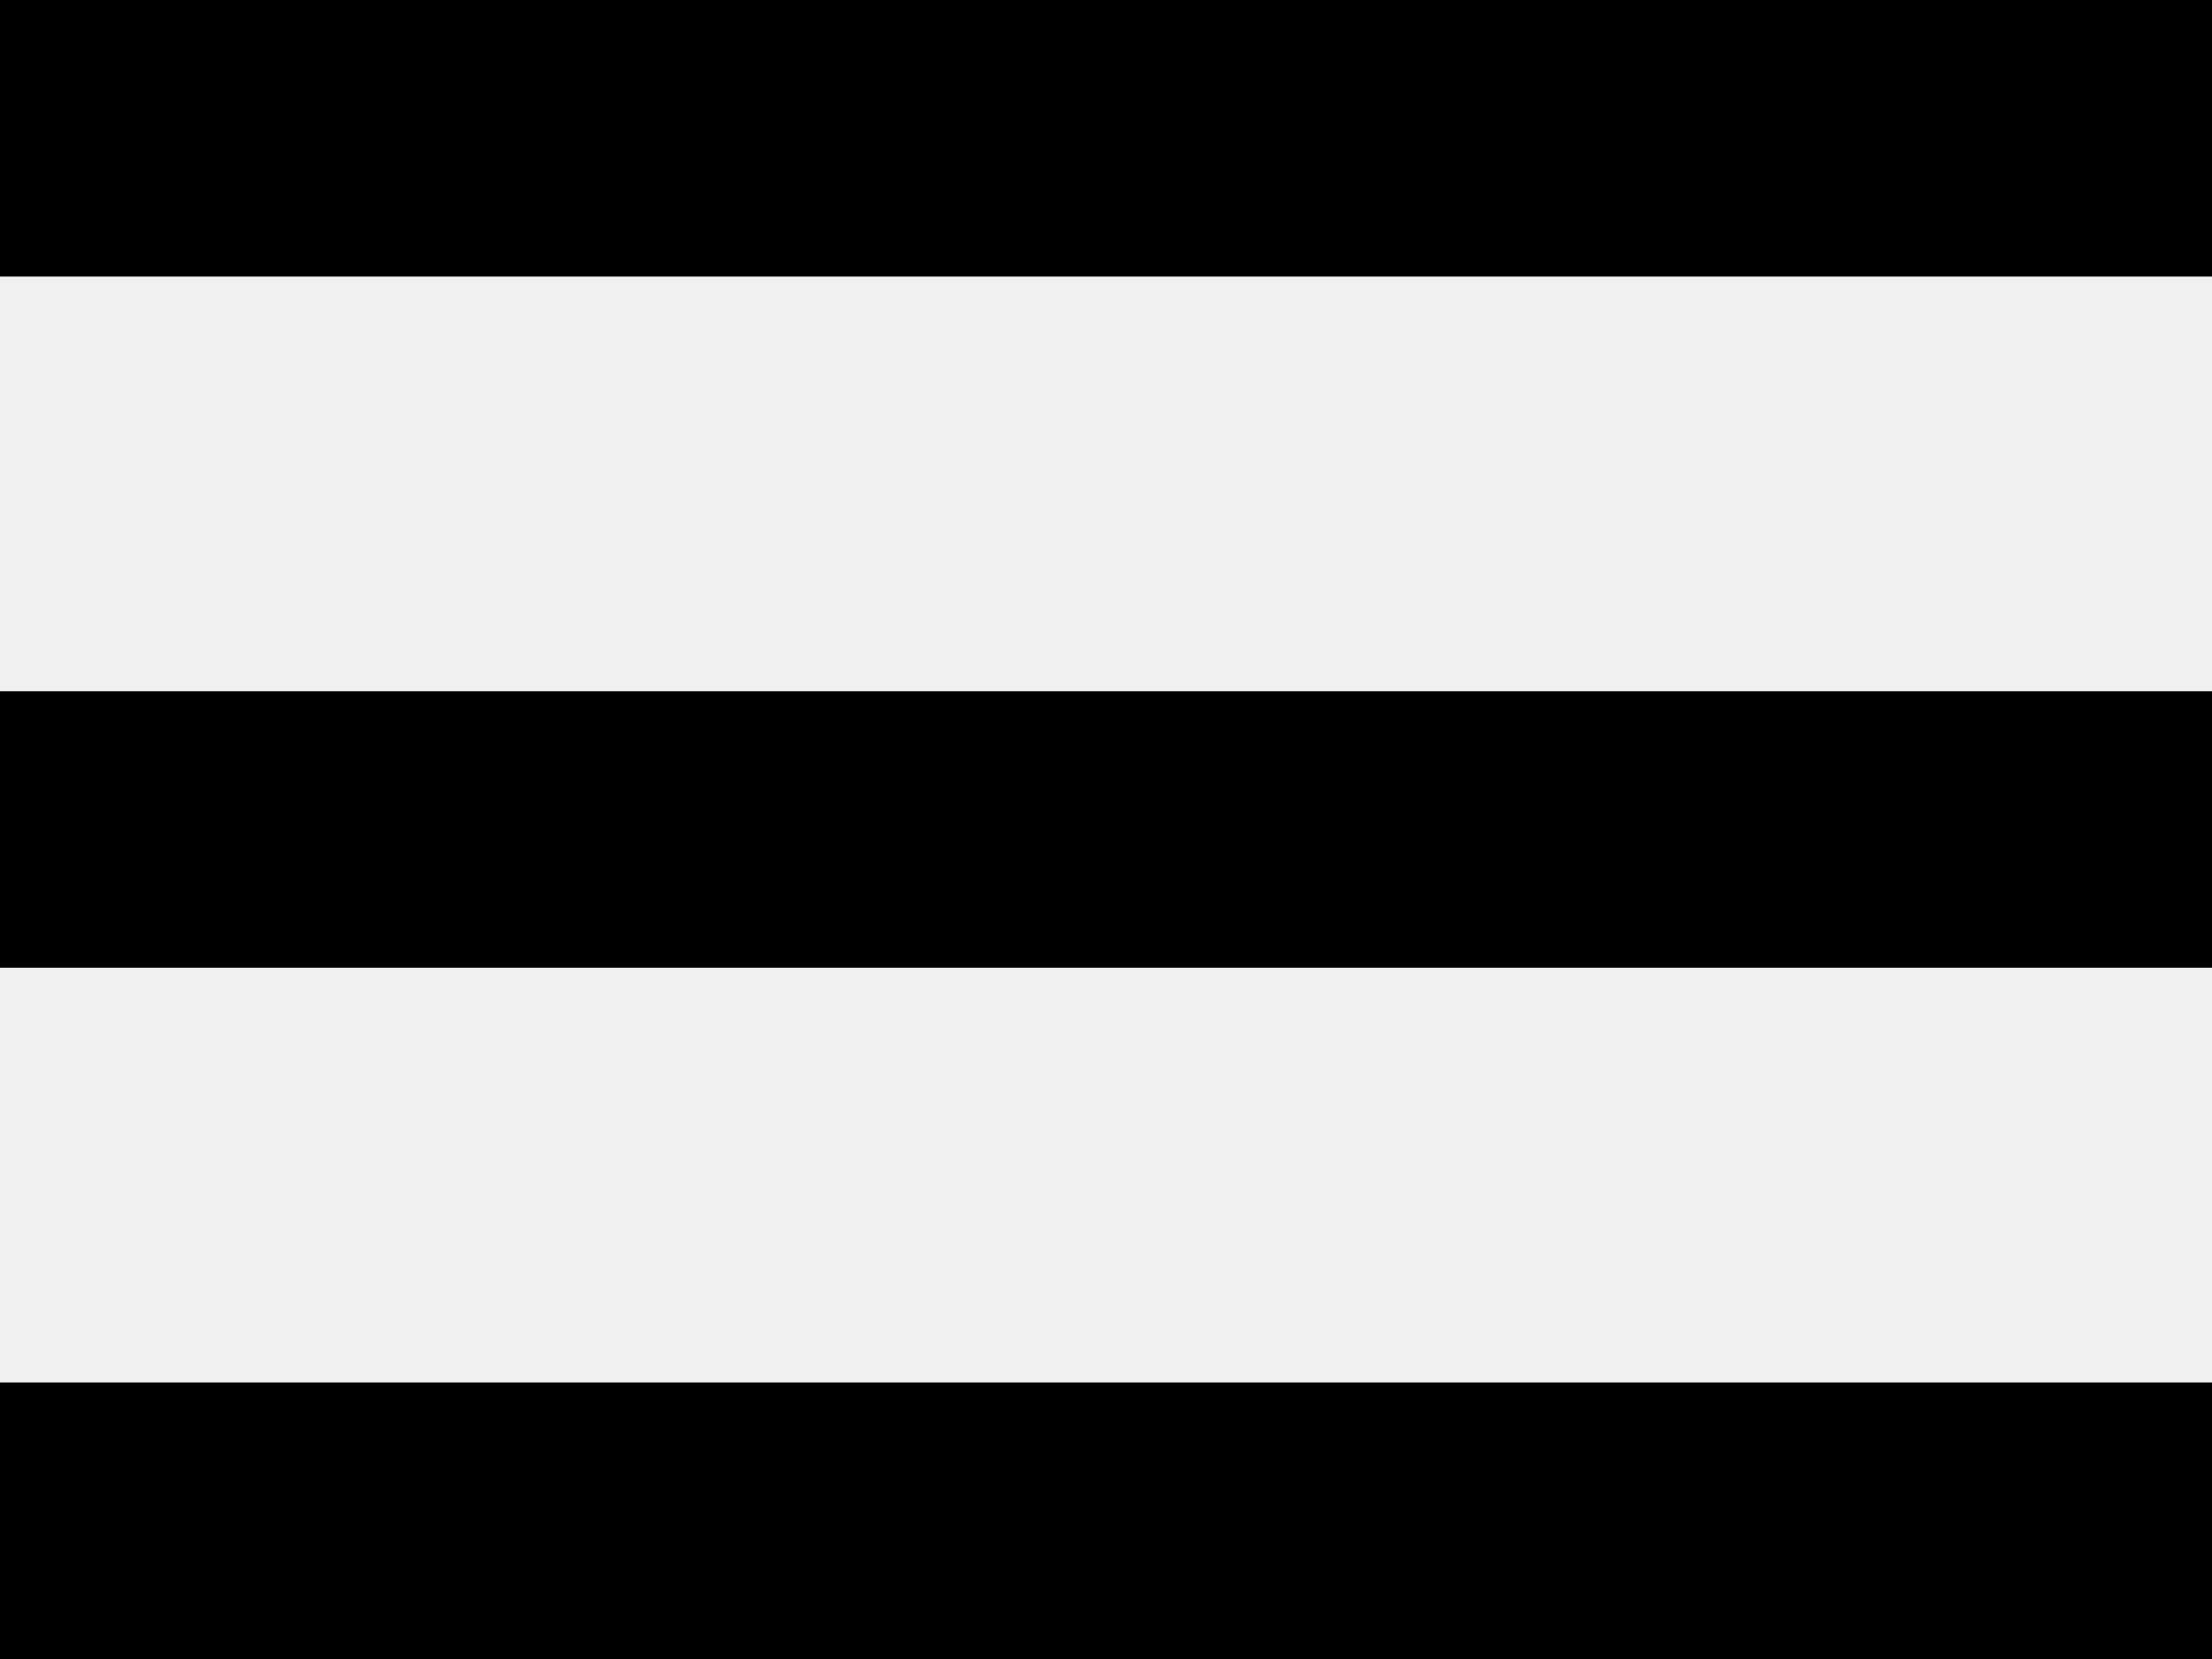
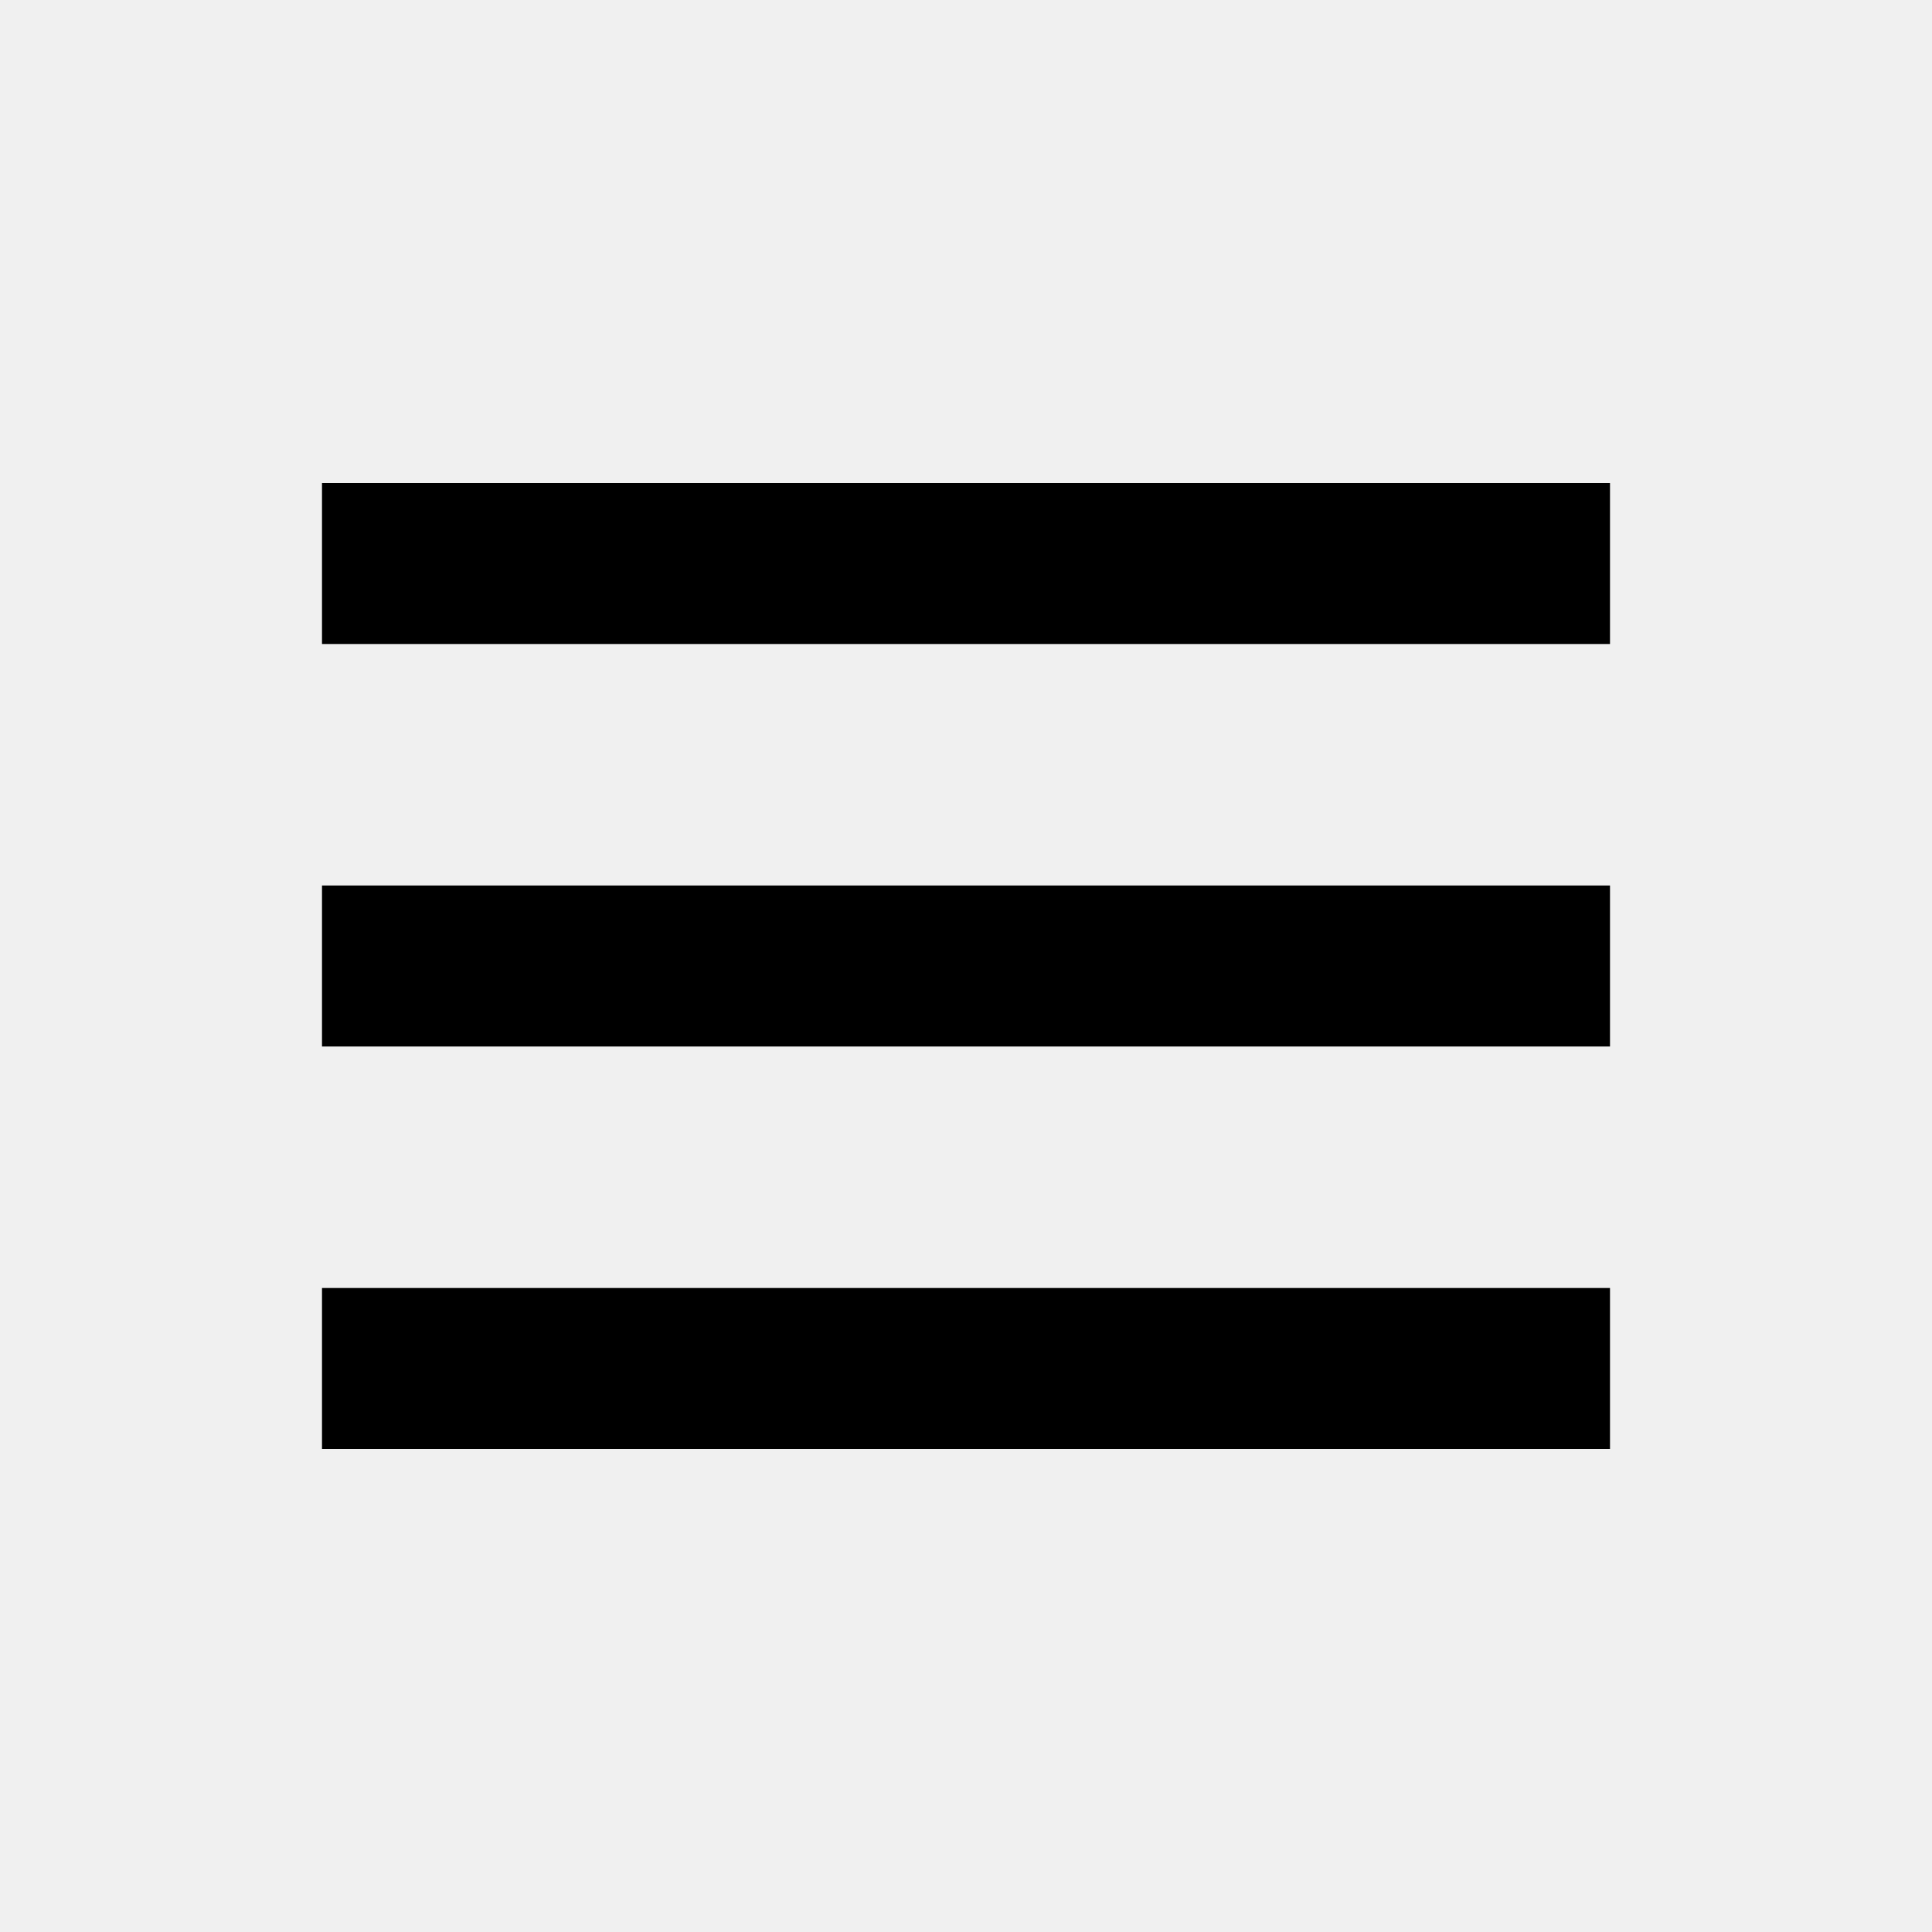
- <svg xmlns="http://www.w3.org/2000/svg" xmlns:xlink="http://www.w3.org/1999/xlink" width="32px" height="24px" viewBox="0 0 32 24" version="1.1">
+ <svg xmlns="http://www.w3.org/2000/svg" xmlns:xlink="http://www.w3.org/1999/xlink" width="48px" height="48px" viewBox="0 0 48 48" version="1.1">
  <defs>
    <path d="M8,36 L40,36 L40,32 L8,32 L8,36 Z M8,26 L40,26 L40,22 L8,22 L8,26 Z M8,12 L8,16 L40,16 L40,12 L8,12 Z" id="path-1" />
  </defs>
-   <g id="Iconography" stroke="none" stroke-width="1" fill="none" fill-rule="evenodd">
-     <g id="Icons-v2" transform="translate(-917, -232)">
-       <g id="Denotive-Icons" transform="translate(95, 176)">
-         <g id="menu" transform="translate(814, 44)">
-           <polygon id="Background" points="0 0 48 0 48 48 0 48" />
-           <mask id="mask-2" fill="white">
-             <use xlink:href="#path-1" />
-           </mask>
-           <use id="Shape" fill="#000000" xlink:href="#path-1" />
-         </g>
-       </g>
-     </g>
+   <g id="Icon/menu-black" stroke="none" stroke-width="1" fill="none" fill-rule="evenodd">
+     <mask id="mask-2" fill="white">
+       <use xlink:href="#path-1" />
+     </mask>
+     <use id="Shape" fill="#000000" xlink:href="#path-1" />
  </g>
</svg>
